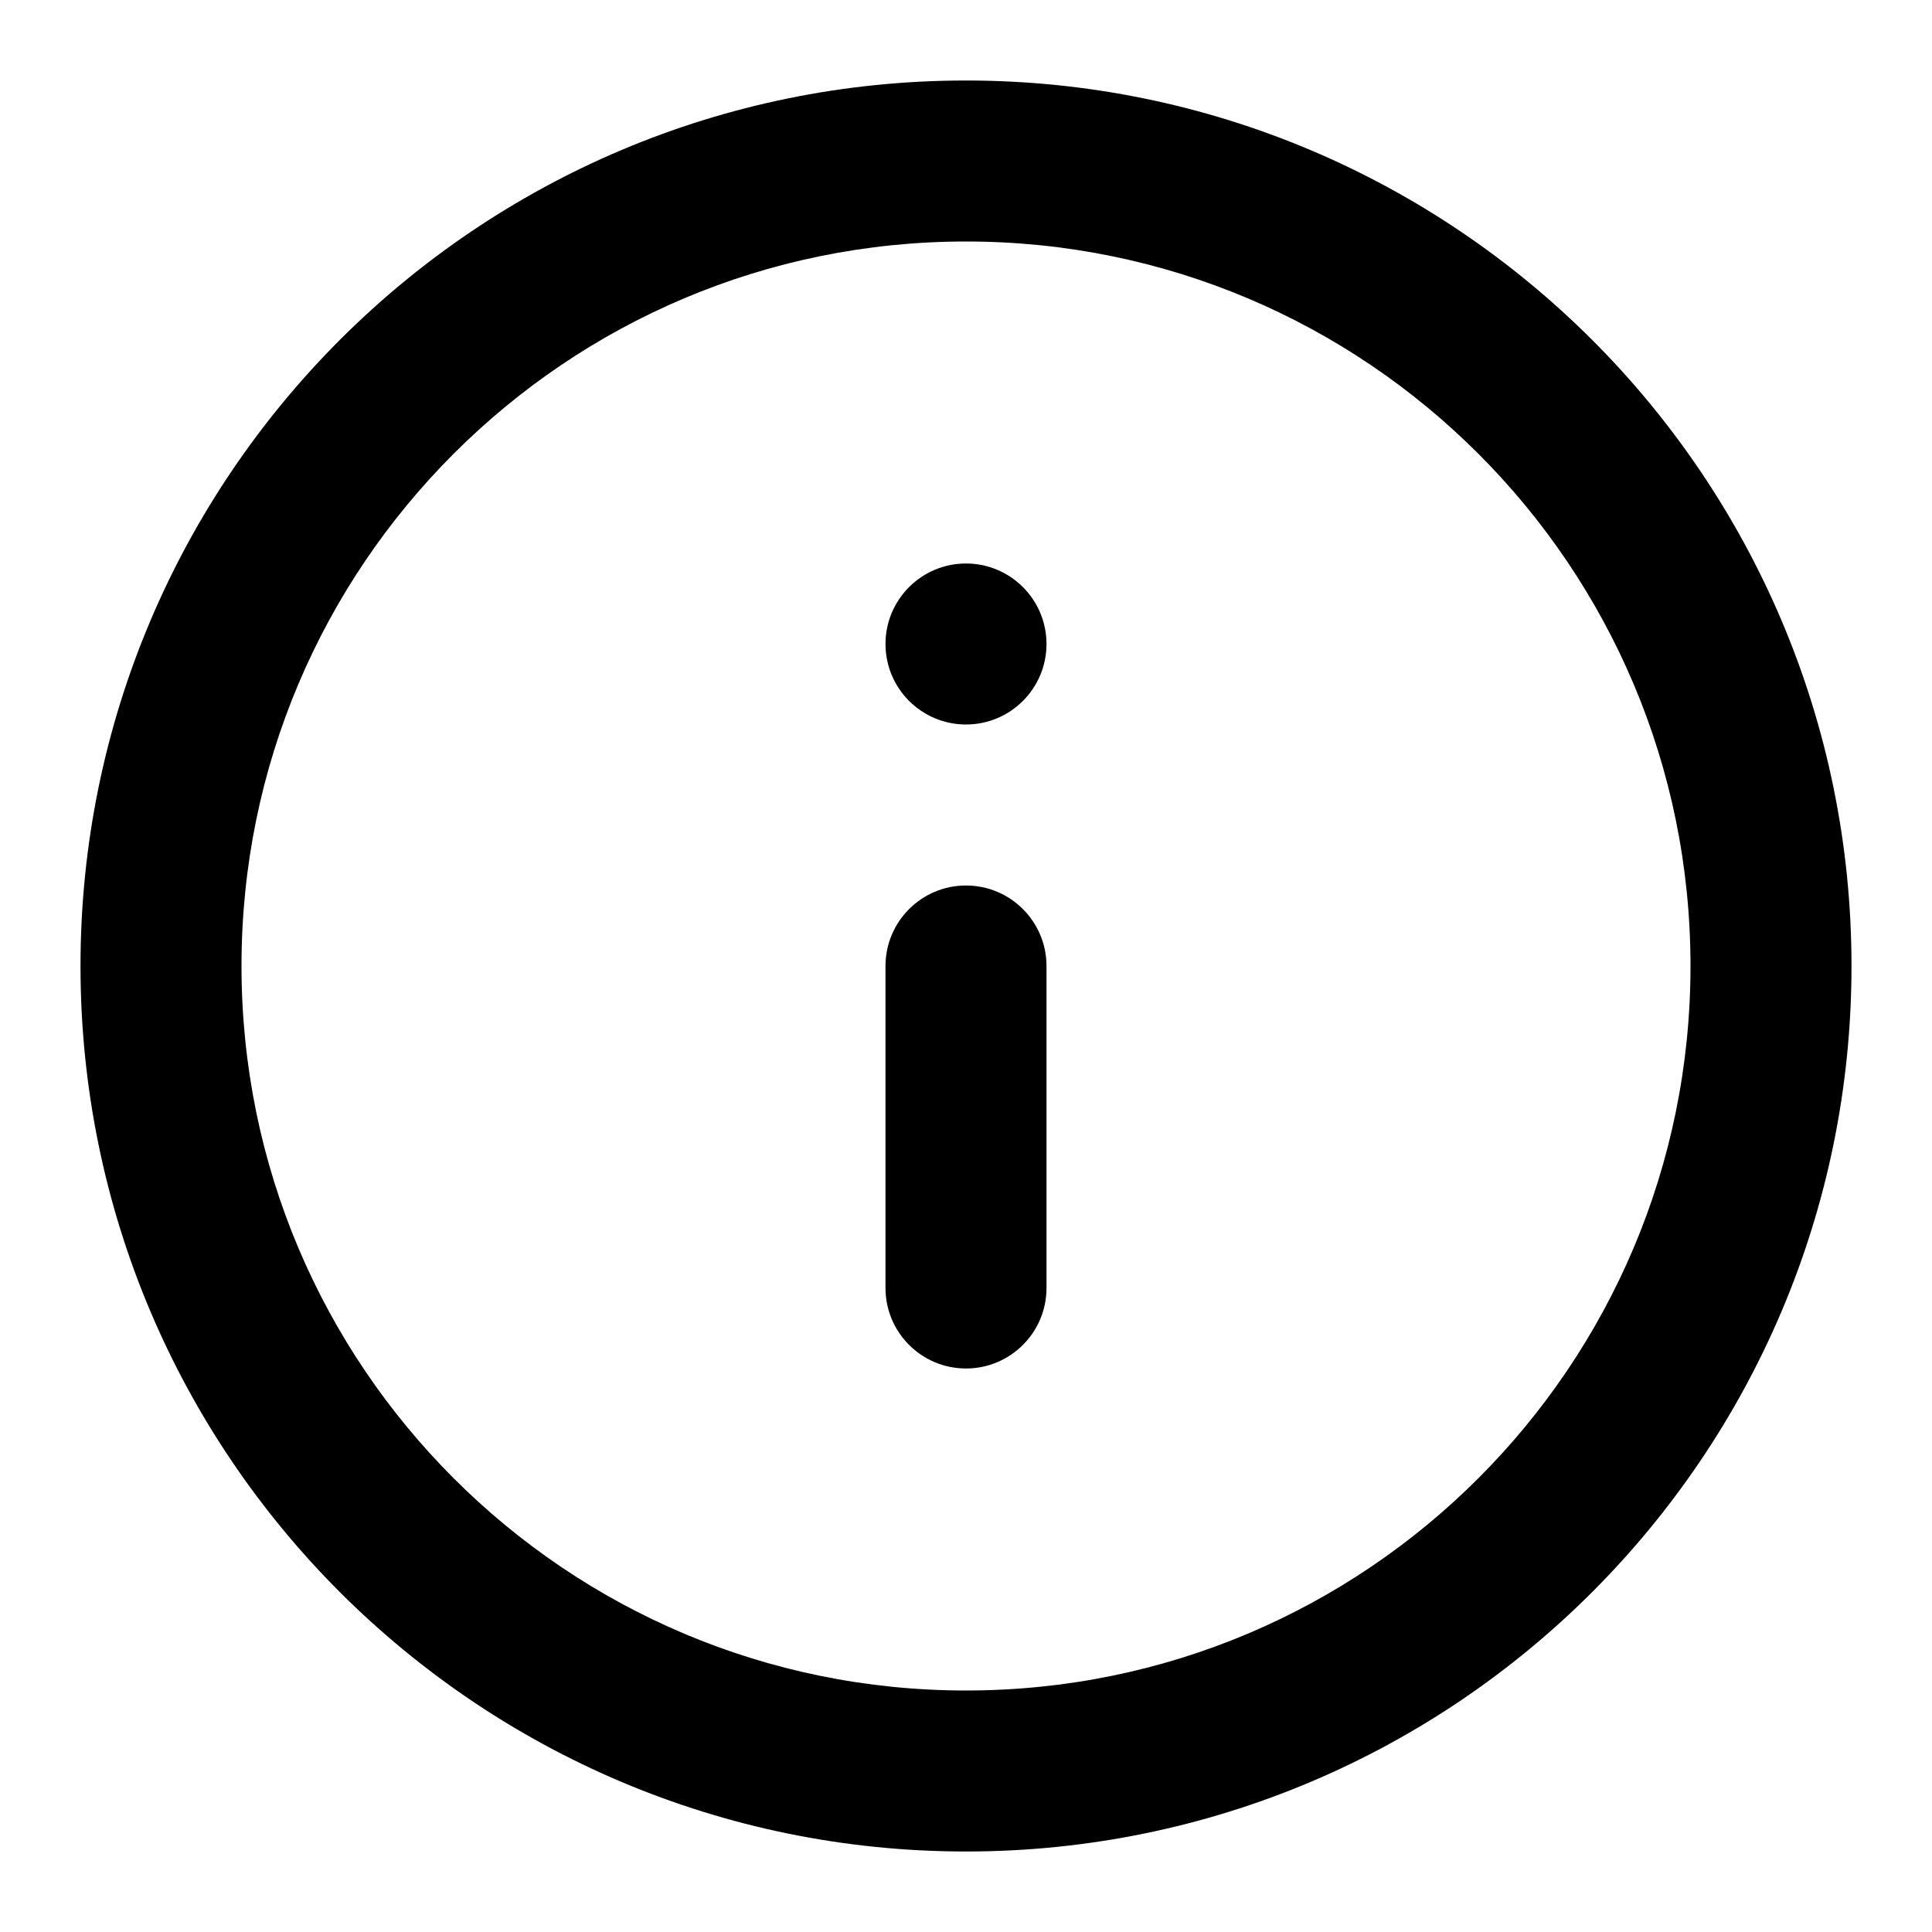
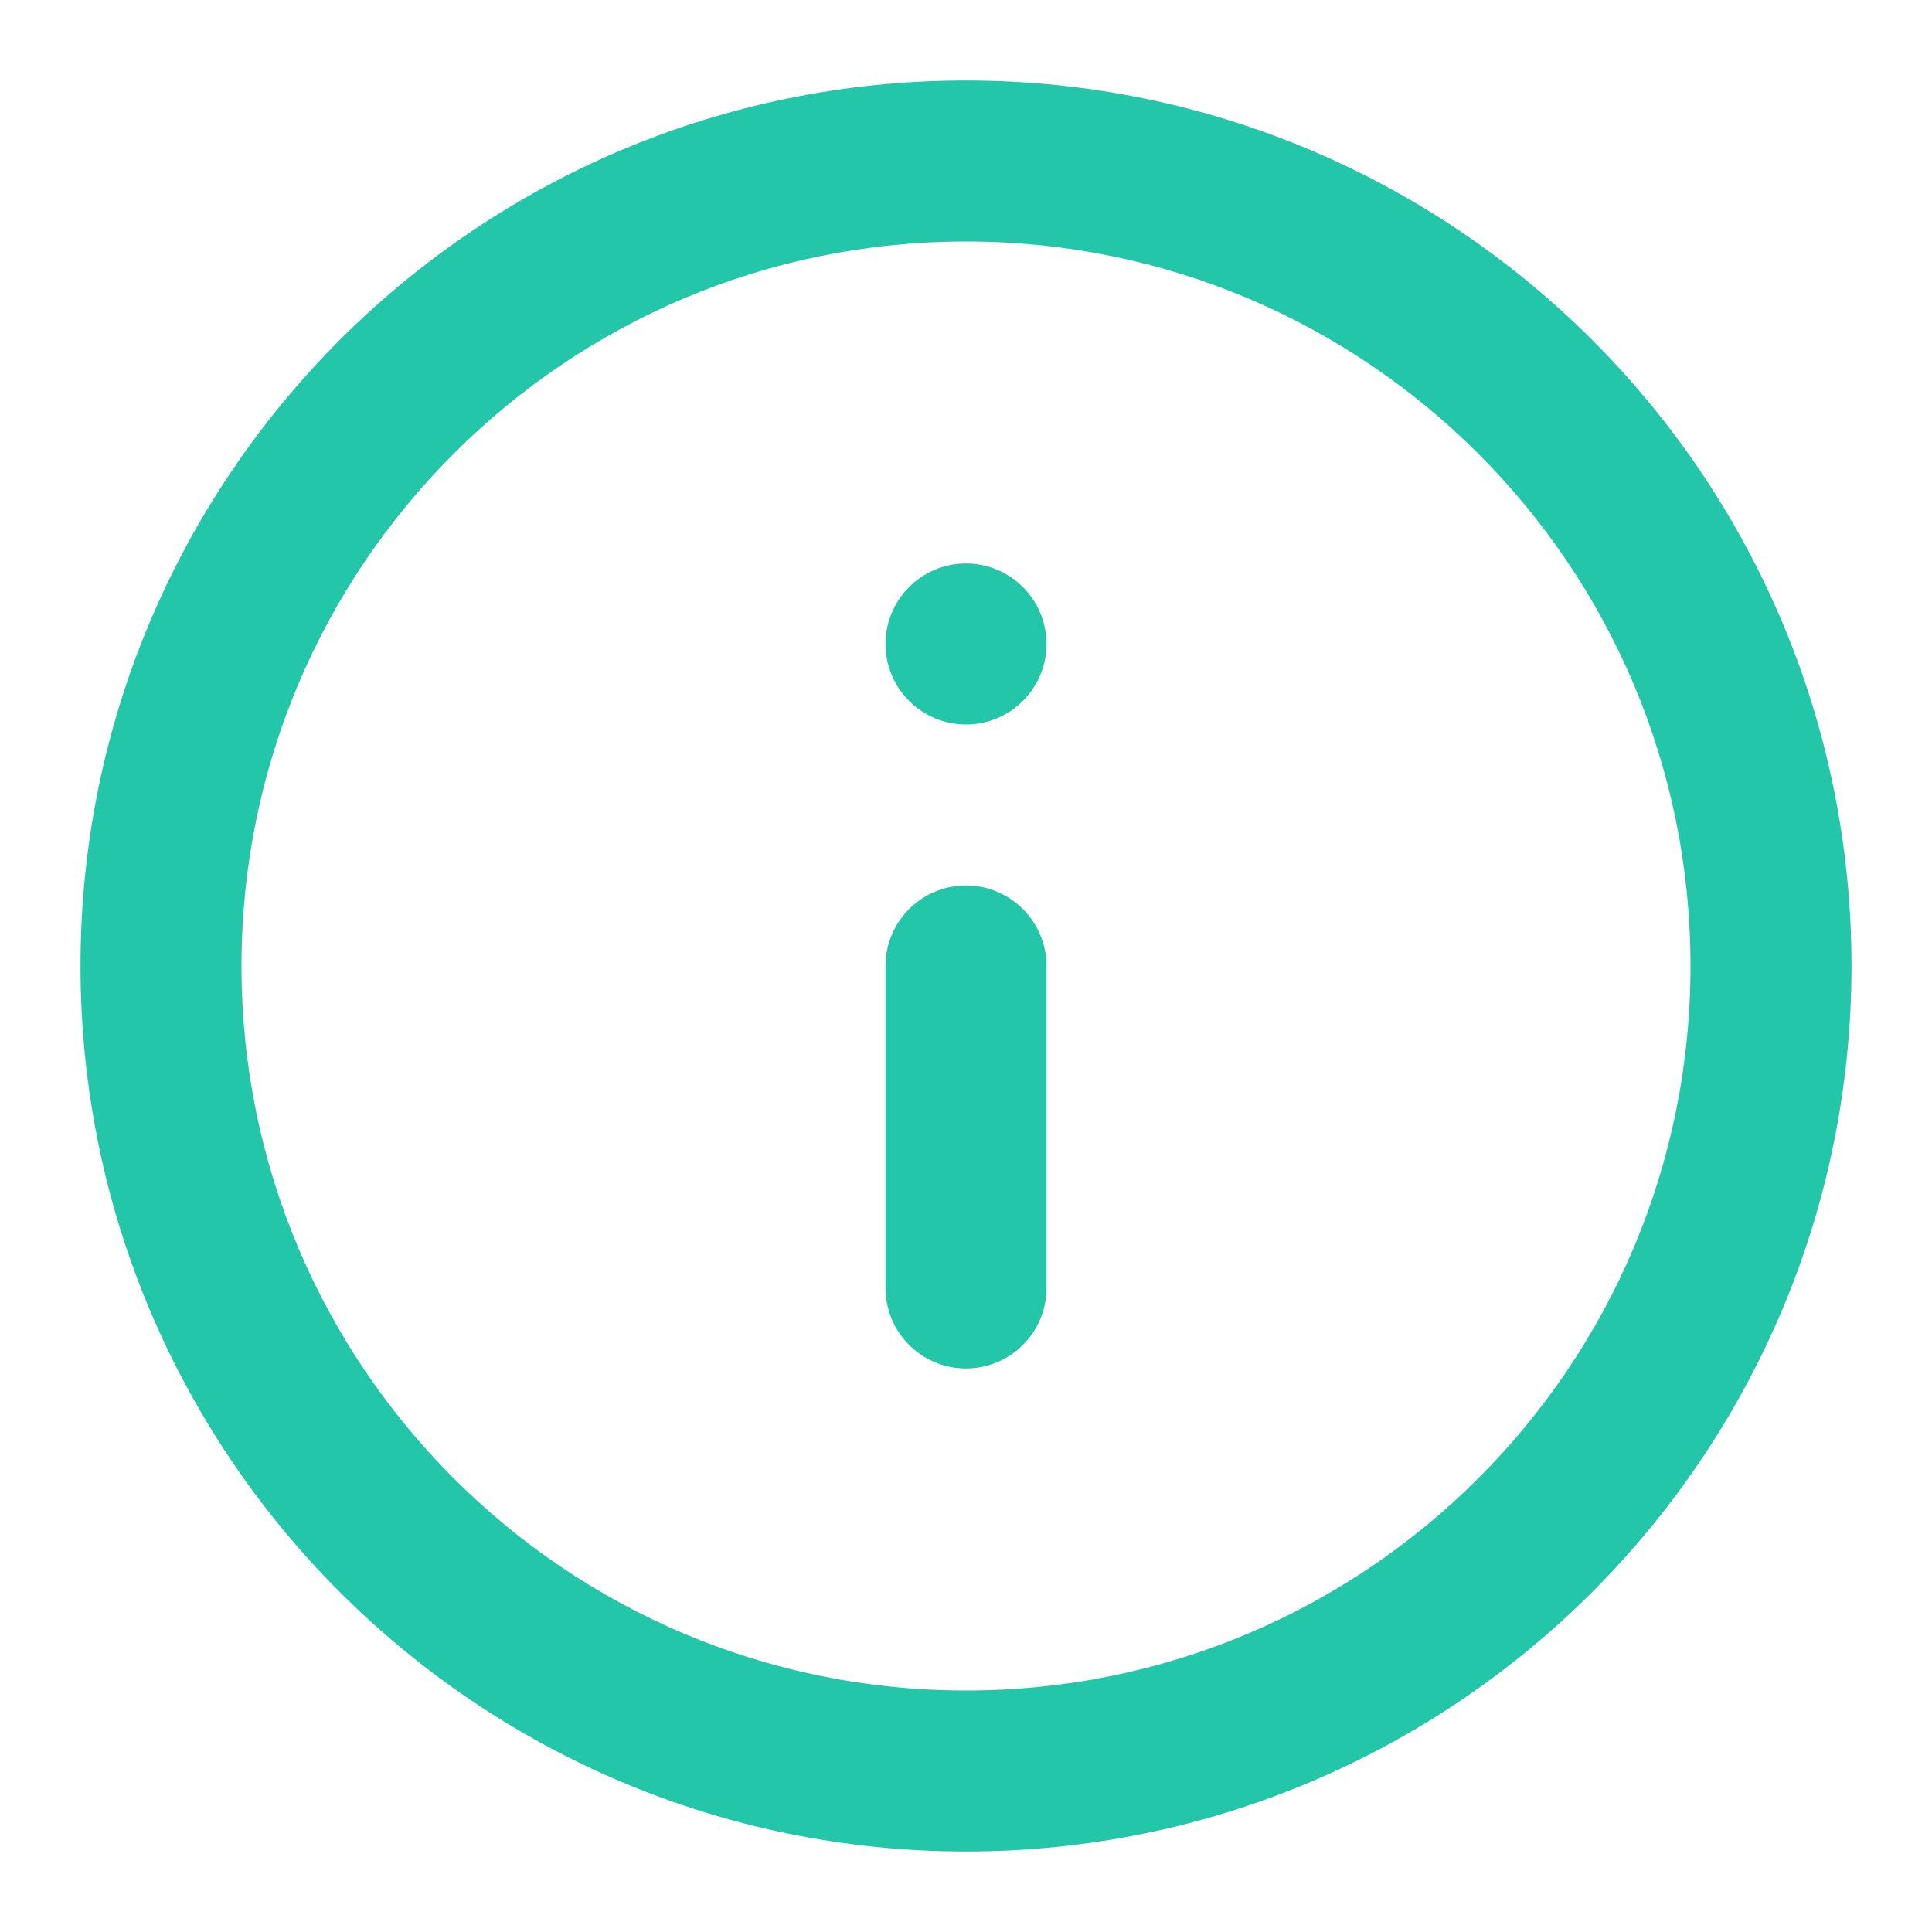
- <svg xmlns="http://www.w3.org/2000/svg" version="1.1" width="768" height="768" viewBox="0 0 768 768">
-   <path d="M736 384c0-97.184-39.424-185.248-103.104-248.896s-151.712-103.104-248.896-103.104-185.248 39.424-248.896 103.104-103.104 151.712-103.104 248.896 39.424 185.248 103.104 248.896 151.712 103.104 248.896 103.104 185.248-39.424 248.896-103.104 103.104-151.712 103.104-248.896zM672 384c0 79.552-32.192 151.488-84.352 203.648s-124.096 84.352-203.648 84.352-151.488-32.192-203.648-84.352-84.352-124.096-84.352-203.648 32.192-151.488 84.352-203.648 124.096-84.352 203.648-84.352 151.488 32.192 203.648 84.352 84.352 124.096 84.352 203.648zM416 512v-128c0-17.664-14.336-32-32-32s-32 14.336-32 32v128c0 17.664 14.336 32 32 32s32-14.336 32-32zM384 288c17.664 0 32-14.336 32-32s-14.336-32-32-32-32 14.336-32 32 14.336 32 32 32z" />
+ <svg xmlns="http://www.w3.org/2000/svg" version="1.1" width="768" height="768" viewBox="0 0 768 768" id="svg4">
+   <defs id="defs8" />
+   <path d="M736 384c0-97.184-39.424-185.248-103.104-248.896s-151.712-103.104-248.896-103.104-185.248 39.424-248.896 103.104-103.104 151.712-103.104 248.896 39.424 185.248 103.104 248.896 151.712 103.104 248.896 103.104 185.248-39.424 248.896-103.104 103.104-151.712 103.104-248.896zM672 384c0 79.552-32.192 151.488-84.352 203.648s-124.096 84.352-203.648 84.352-151.488-32.192-203.648-84.352-84.352-124.096-84.352-203.648 32.192-151.488 84.352-203.648 124.096-84.352 203.648-84.352 151.488 32.192 203.648 84.352 84.352 124.096 84.352 203.648zM416 512v-128c0-17.664-14.336-32-32-32s-32 14.336-32 32v128c0 17.664 14.336 32 32 32s32-14.336 32-32zM384 288c17.664 0 32-14.336 32-32s-14.336-32-32-32-32 14.336-32 32 14.336 32 32 32z" id="path2" style="fill:#23c6a8;fill-opacity:1" />
</svg>
